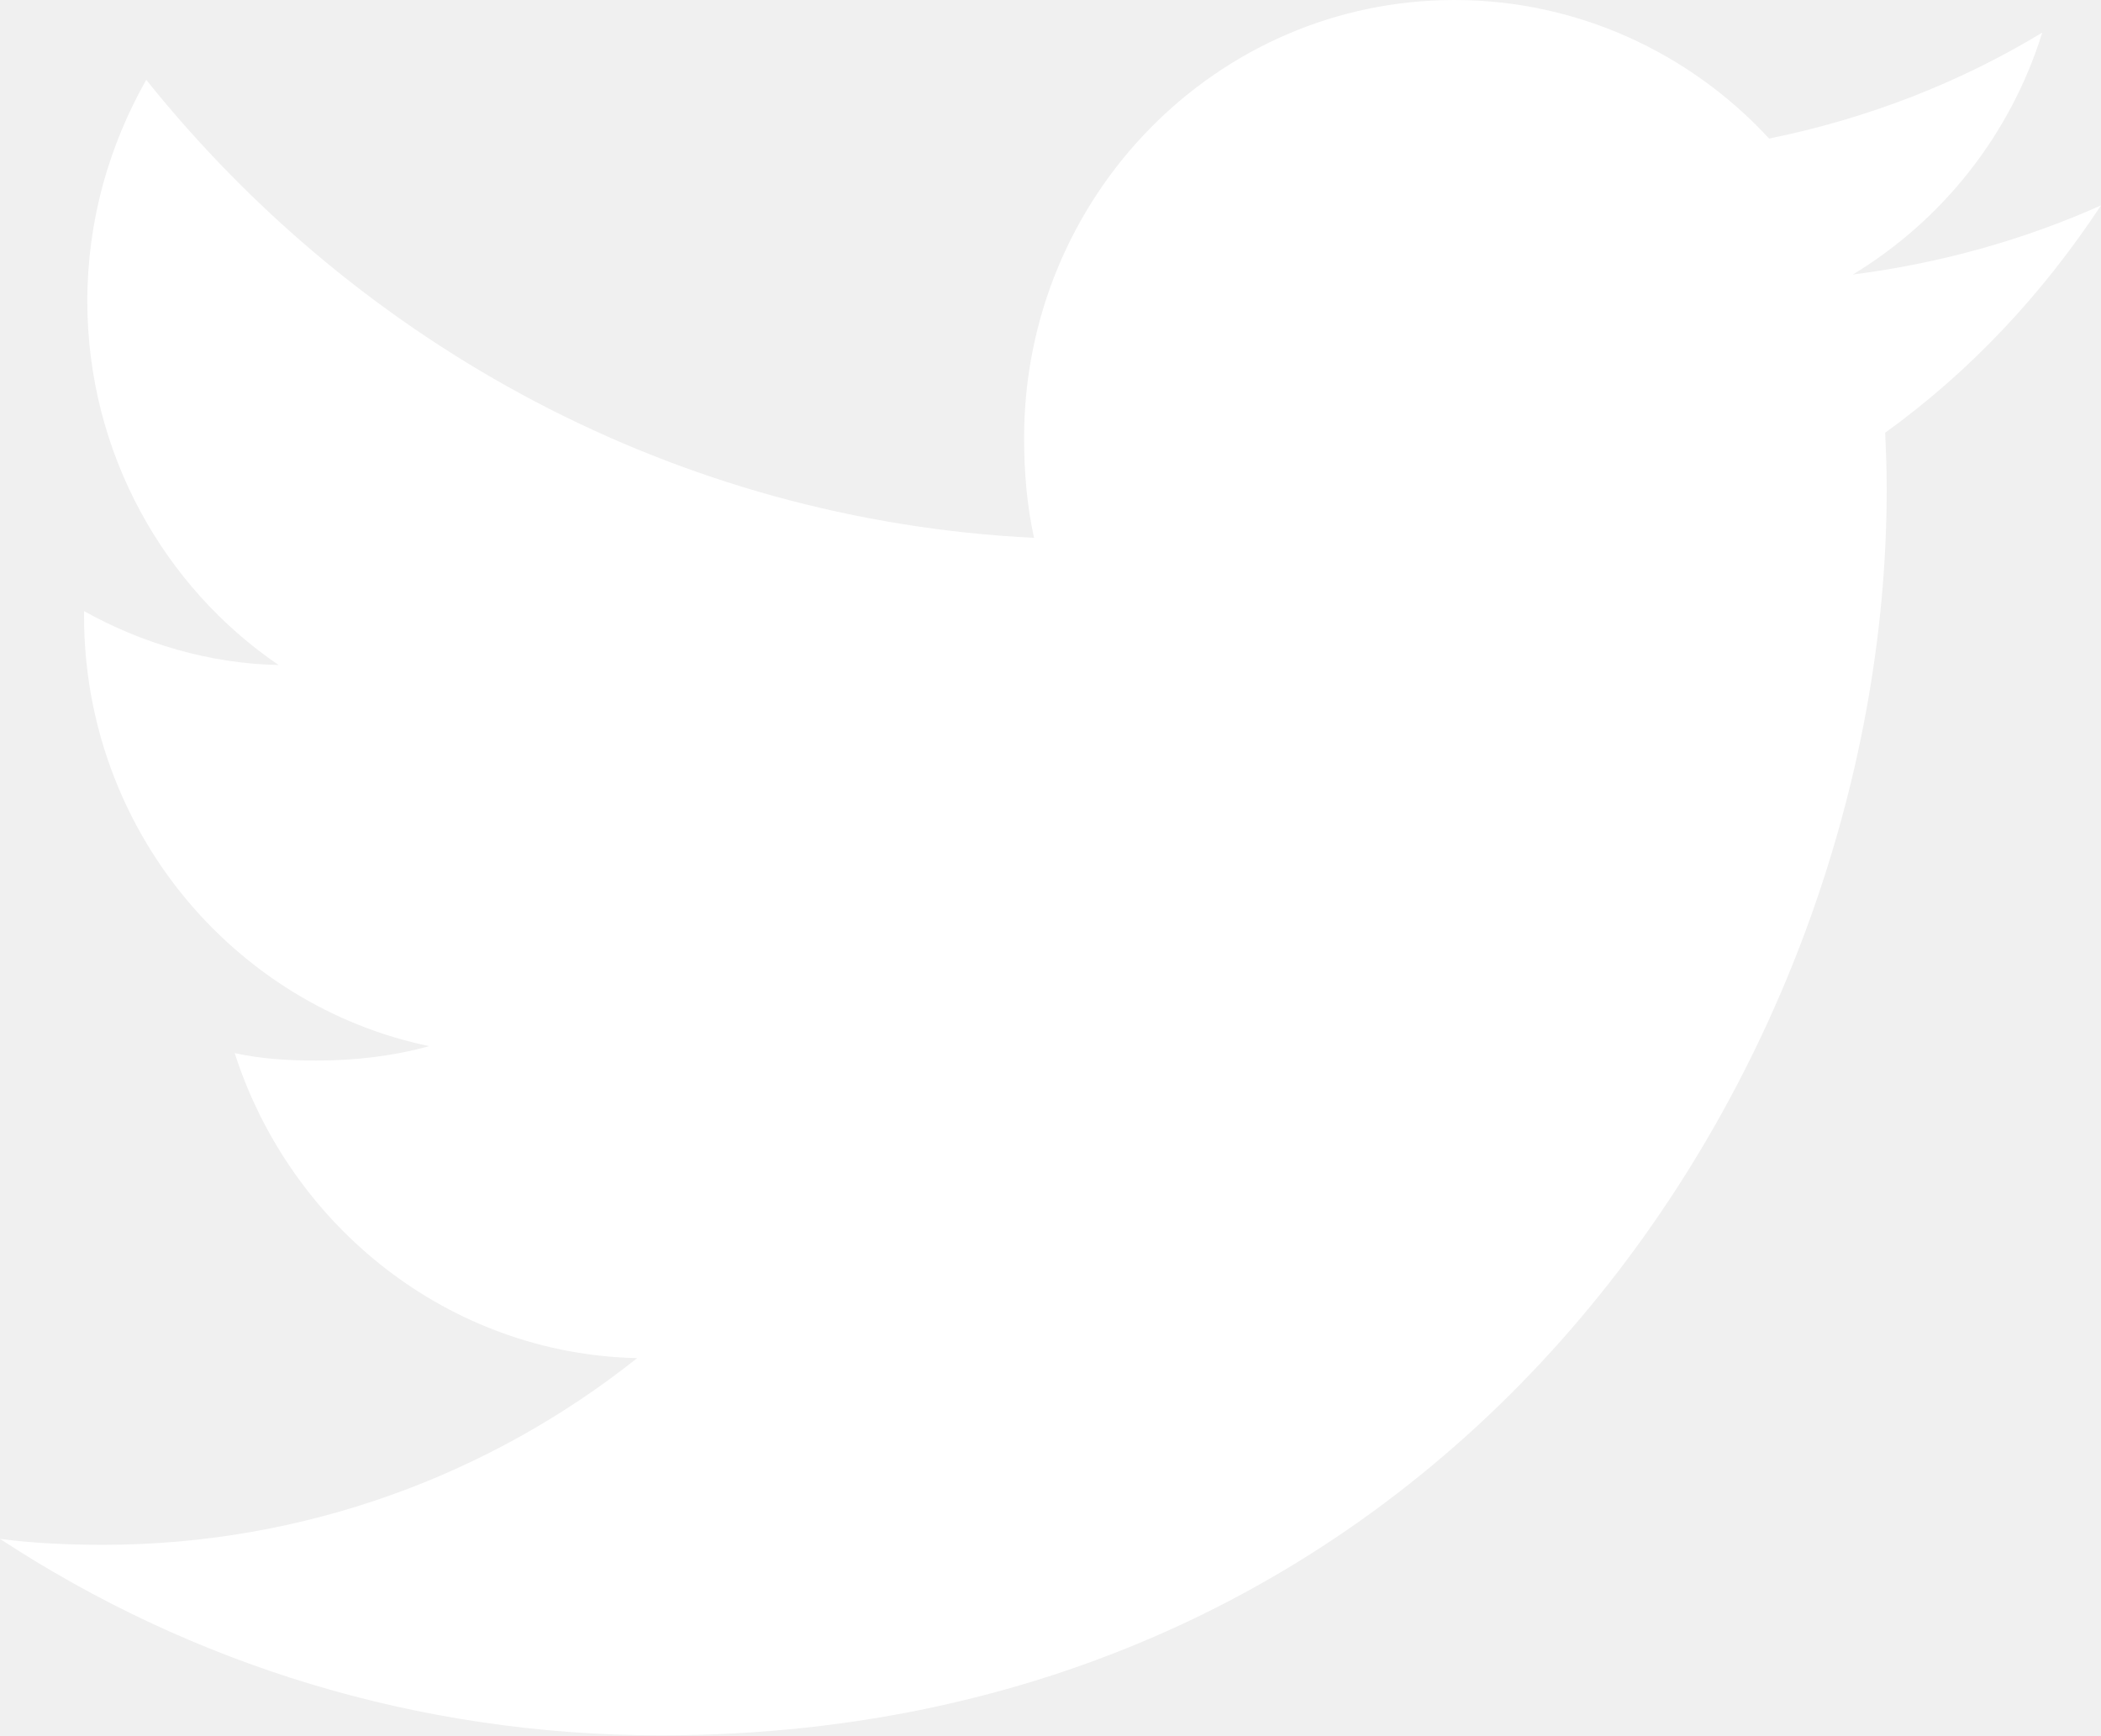
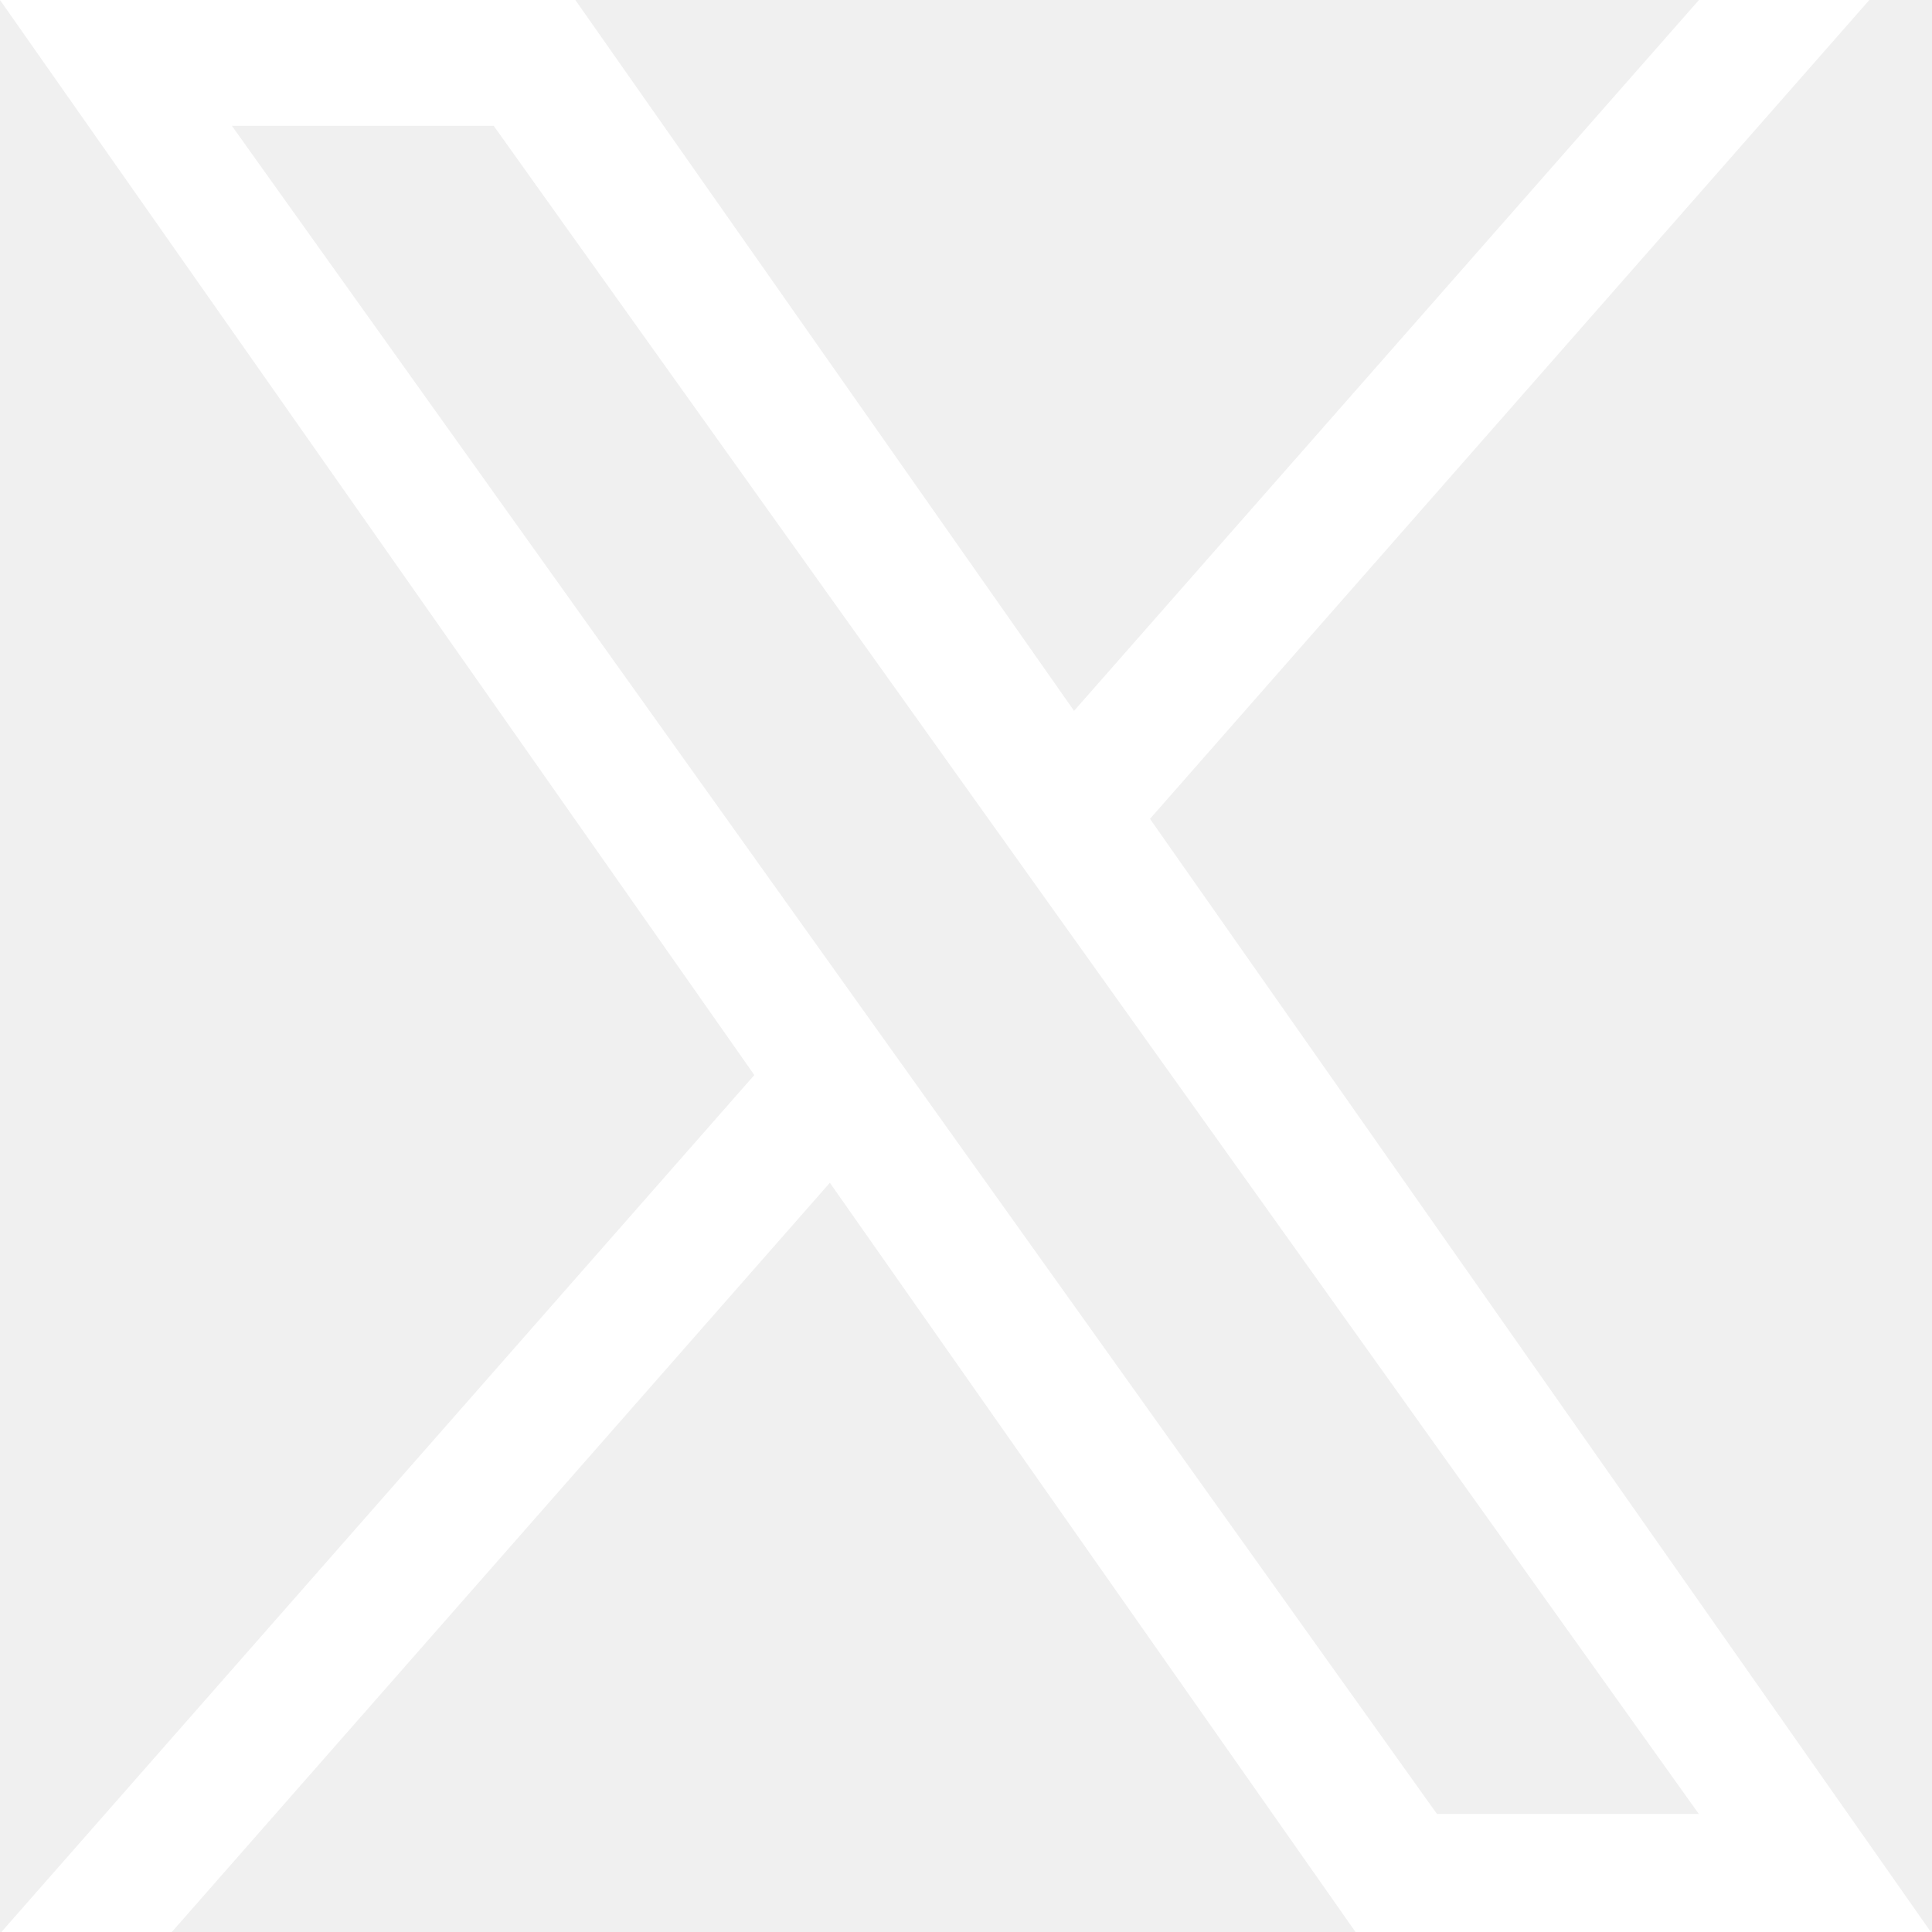
- <svg xmlns="http://www.w3.org/2000/svg" width="23" height="19" viewBox="0 0 23 19" fill="none">
-   <path d="M23 2.249C22.145 2.631 21.233 2.884 20.283 3.006C21.261 2.413 22.007 1.481 22.357 0.357C21.446 0.909 20.44 1.299 19.367 1.517C18.502 0.58 17.269 0 15.923 0C13.313 0 11.211 2.154 11.211 4.795C11.211 5.175 11.243 5.541 11.32 5.889C7.4 5.694 3.932 3.784 1.601 0.874C1.195 1.592 0.956 2.413 0.956 3.297C0.956 4.958 1.797 6.429 3.05 7.281C2.293 7.267 1.55 7.043 0.92 6.691C0.92 6.706 0.92 6.725 0.92 6.744C0.92 9.073 2.554 11.008 4.698 11.454C4.314 11.561 3.896 11.612 3.462 11.612C3.16 11.612 2.855 11.594 2.569 11.53C3.18 13.429 4.913 14.824 6.975 14.87C5.37 16.146 3.334 16.914 1.128 16.914C0.742 16.914 0.371 16.897 0 16.849C2.089 18.218 4.564 19 7.234 19C15.91 19 20.654 11.692 20.654 5.358C20.654 5.146 20.647 4.941 20.637 4.738C21.573 4.063 22.359 3.22 23 2.249Z" fill="white" />
+ <svg xmlns="http://www.w3.org/2000/svg" height="2em" viewBox="0 0 300 300" version="1.1">
+   <style>
+     svg {fill: #ffffff;}
+ </style>
+   <path d="M178.57 127.15 290.27 0h-26.46l-97.03 110.38L89.34 0H0l117.13 166.93L0 300.25h26.46l102.4-116.59 81.8 116.59h89.34M36.01 19.54H76.66l187.13 262.13h-40.66" />
</svg>
